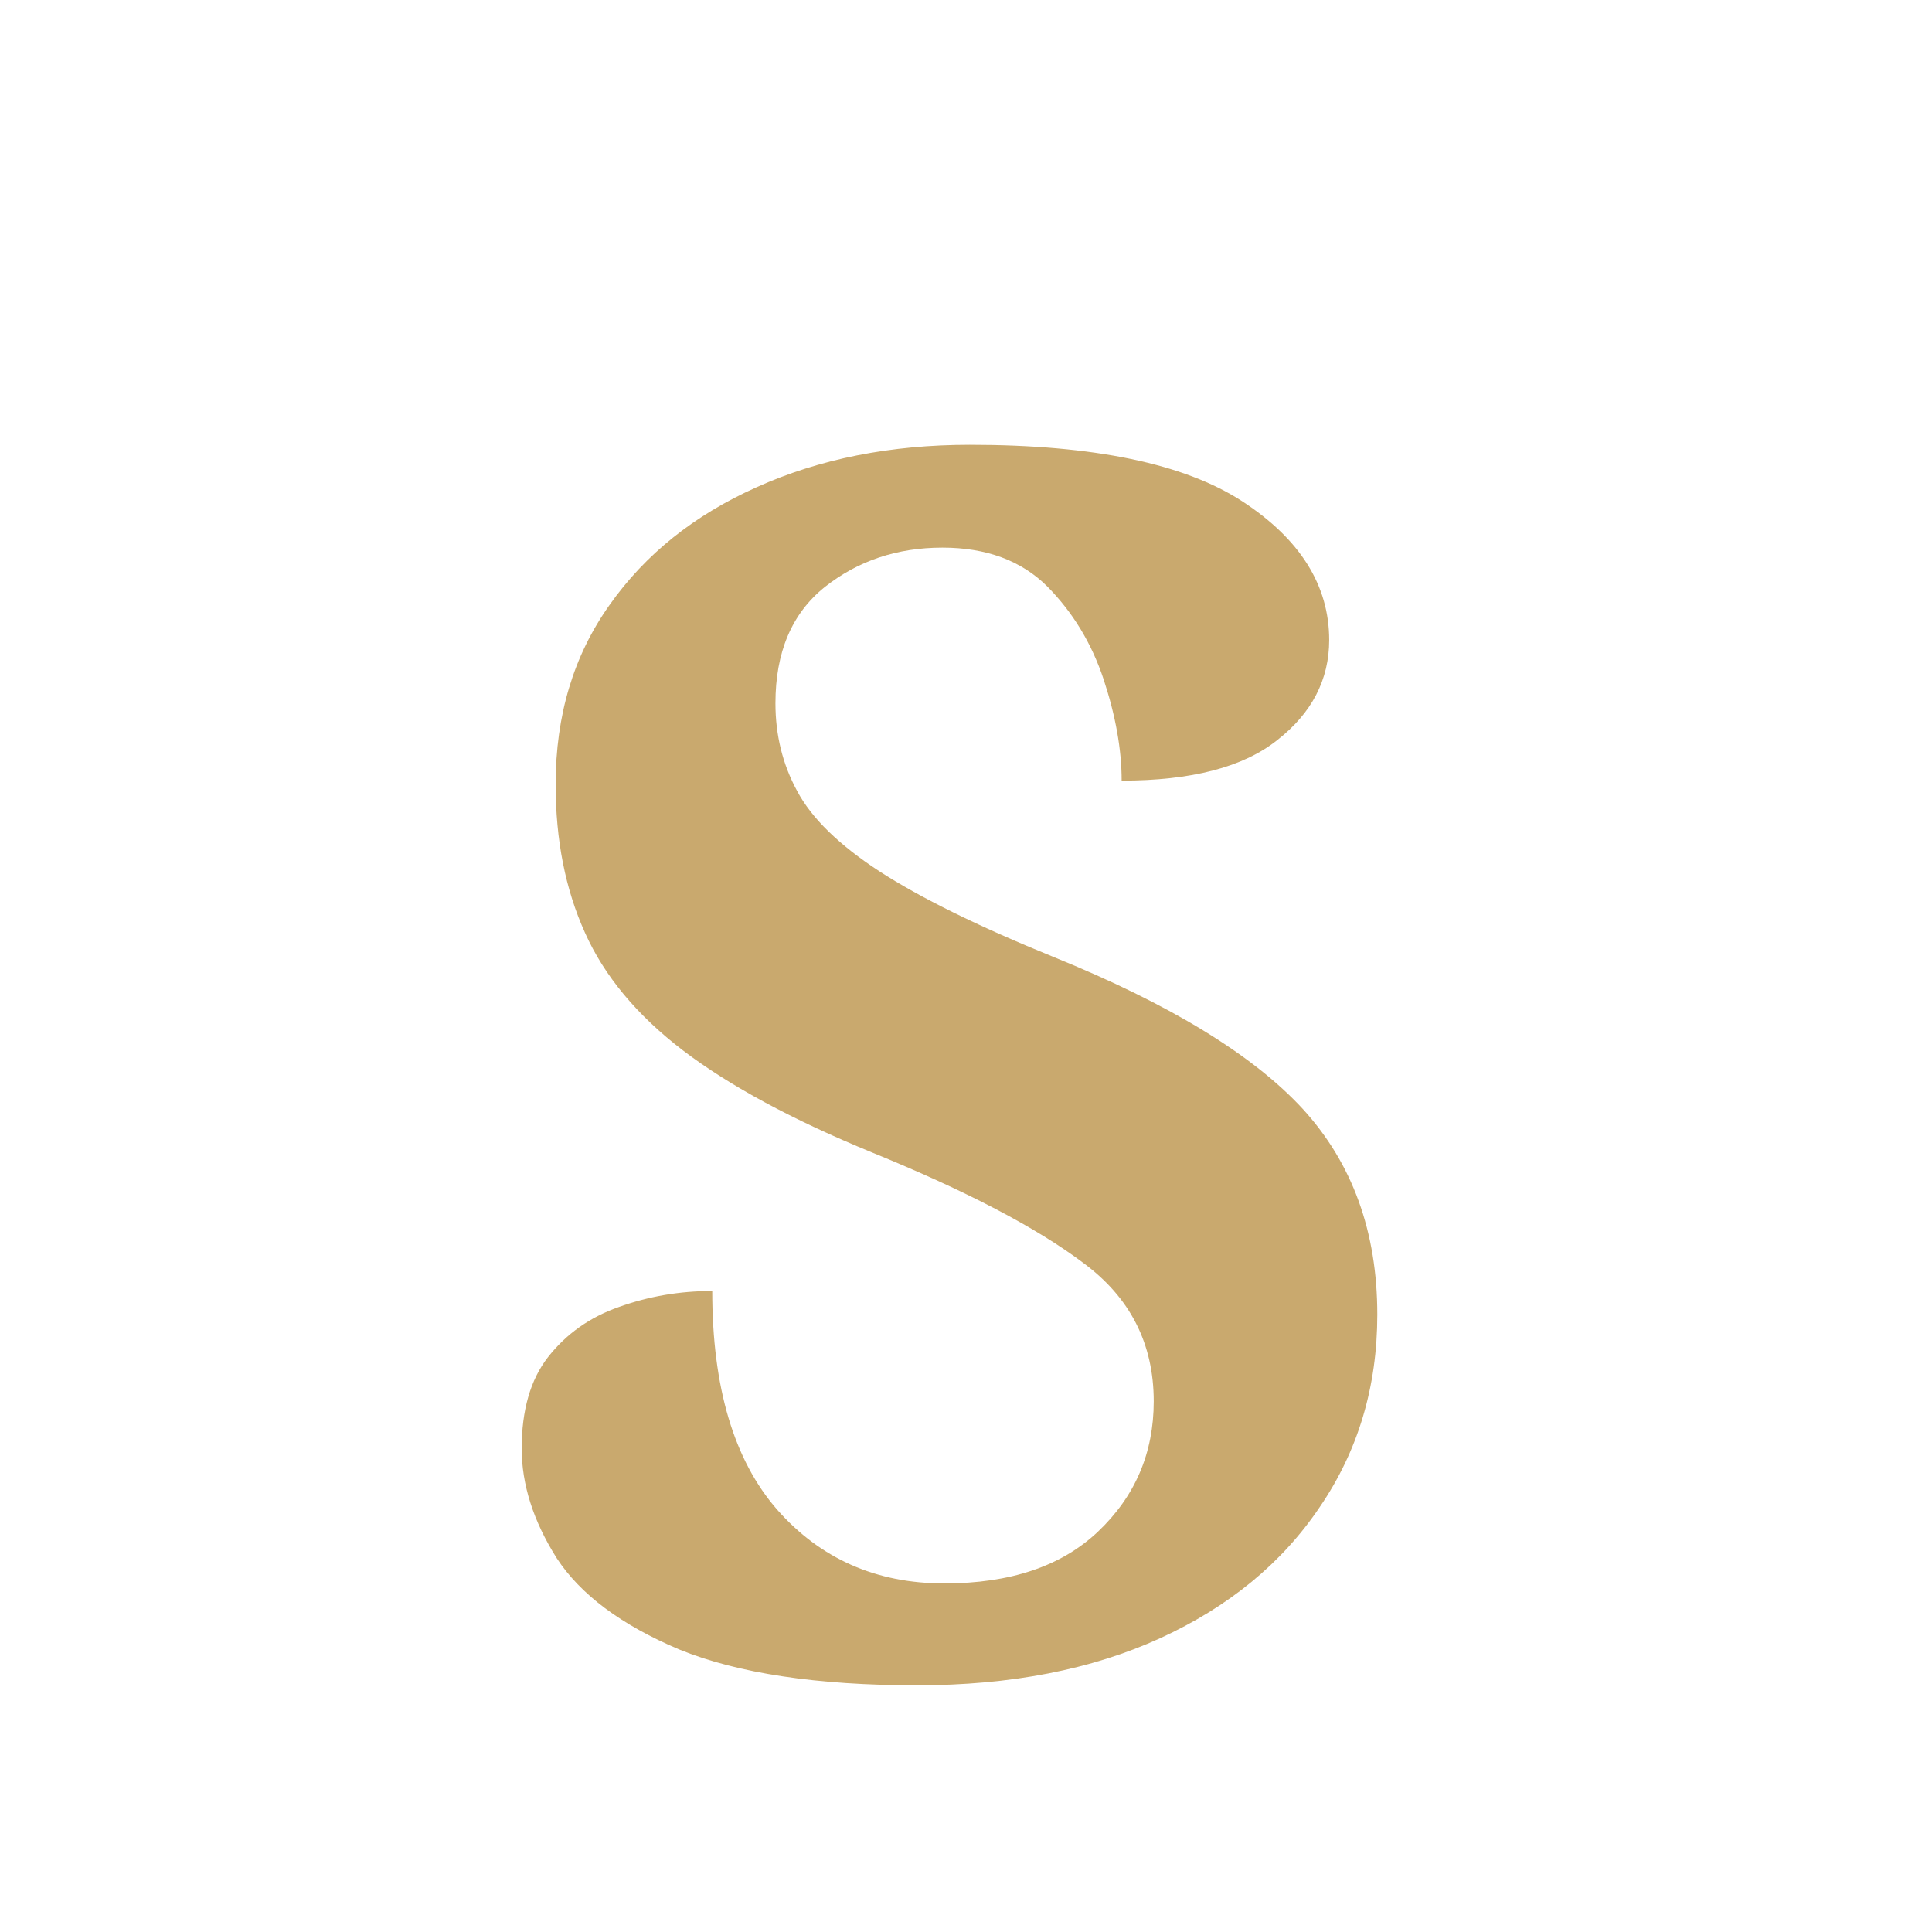
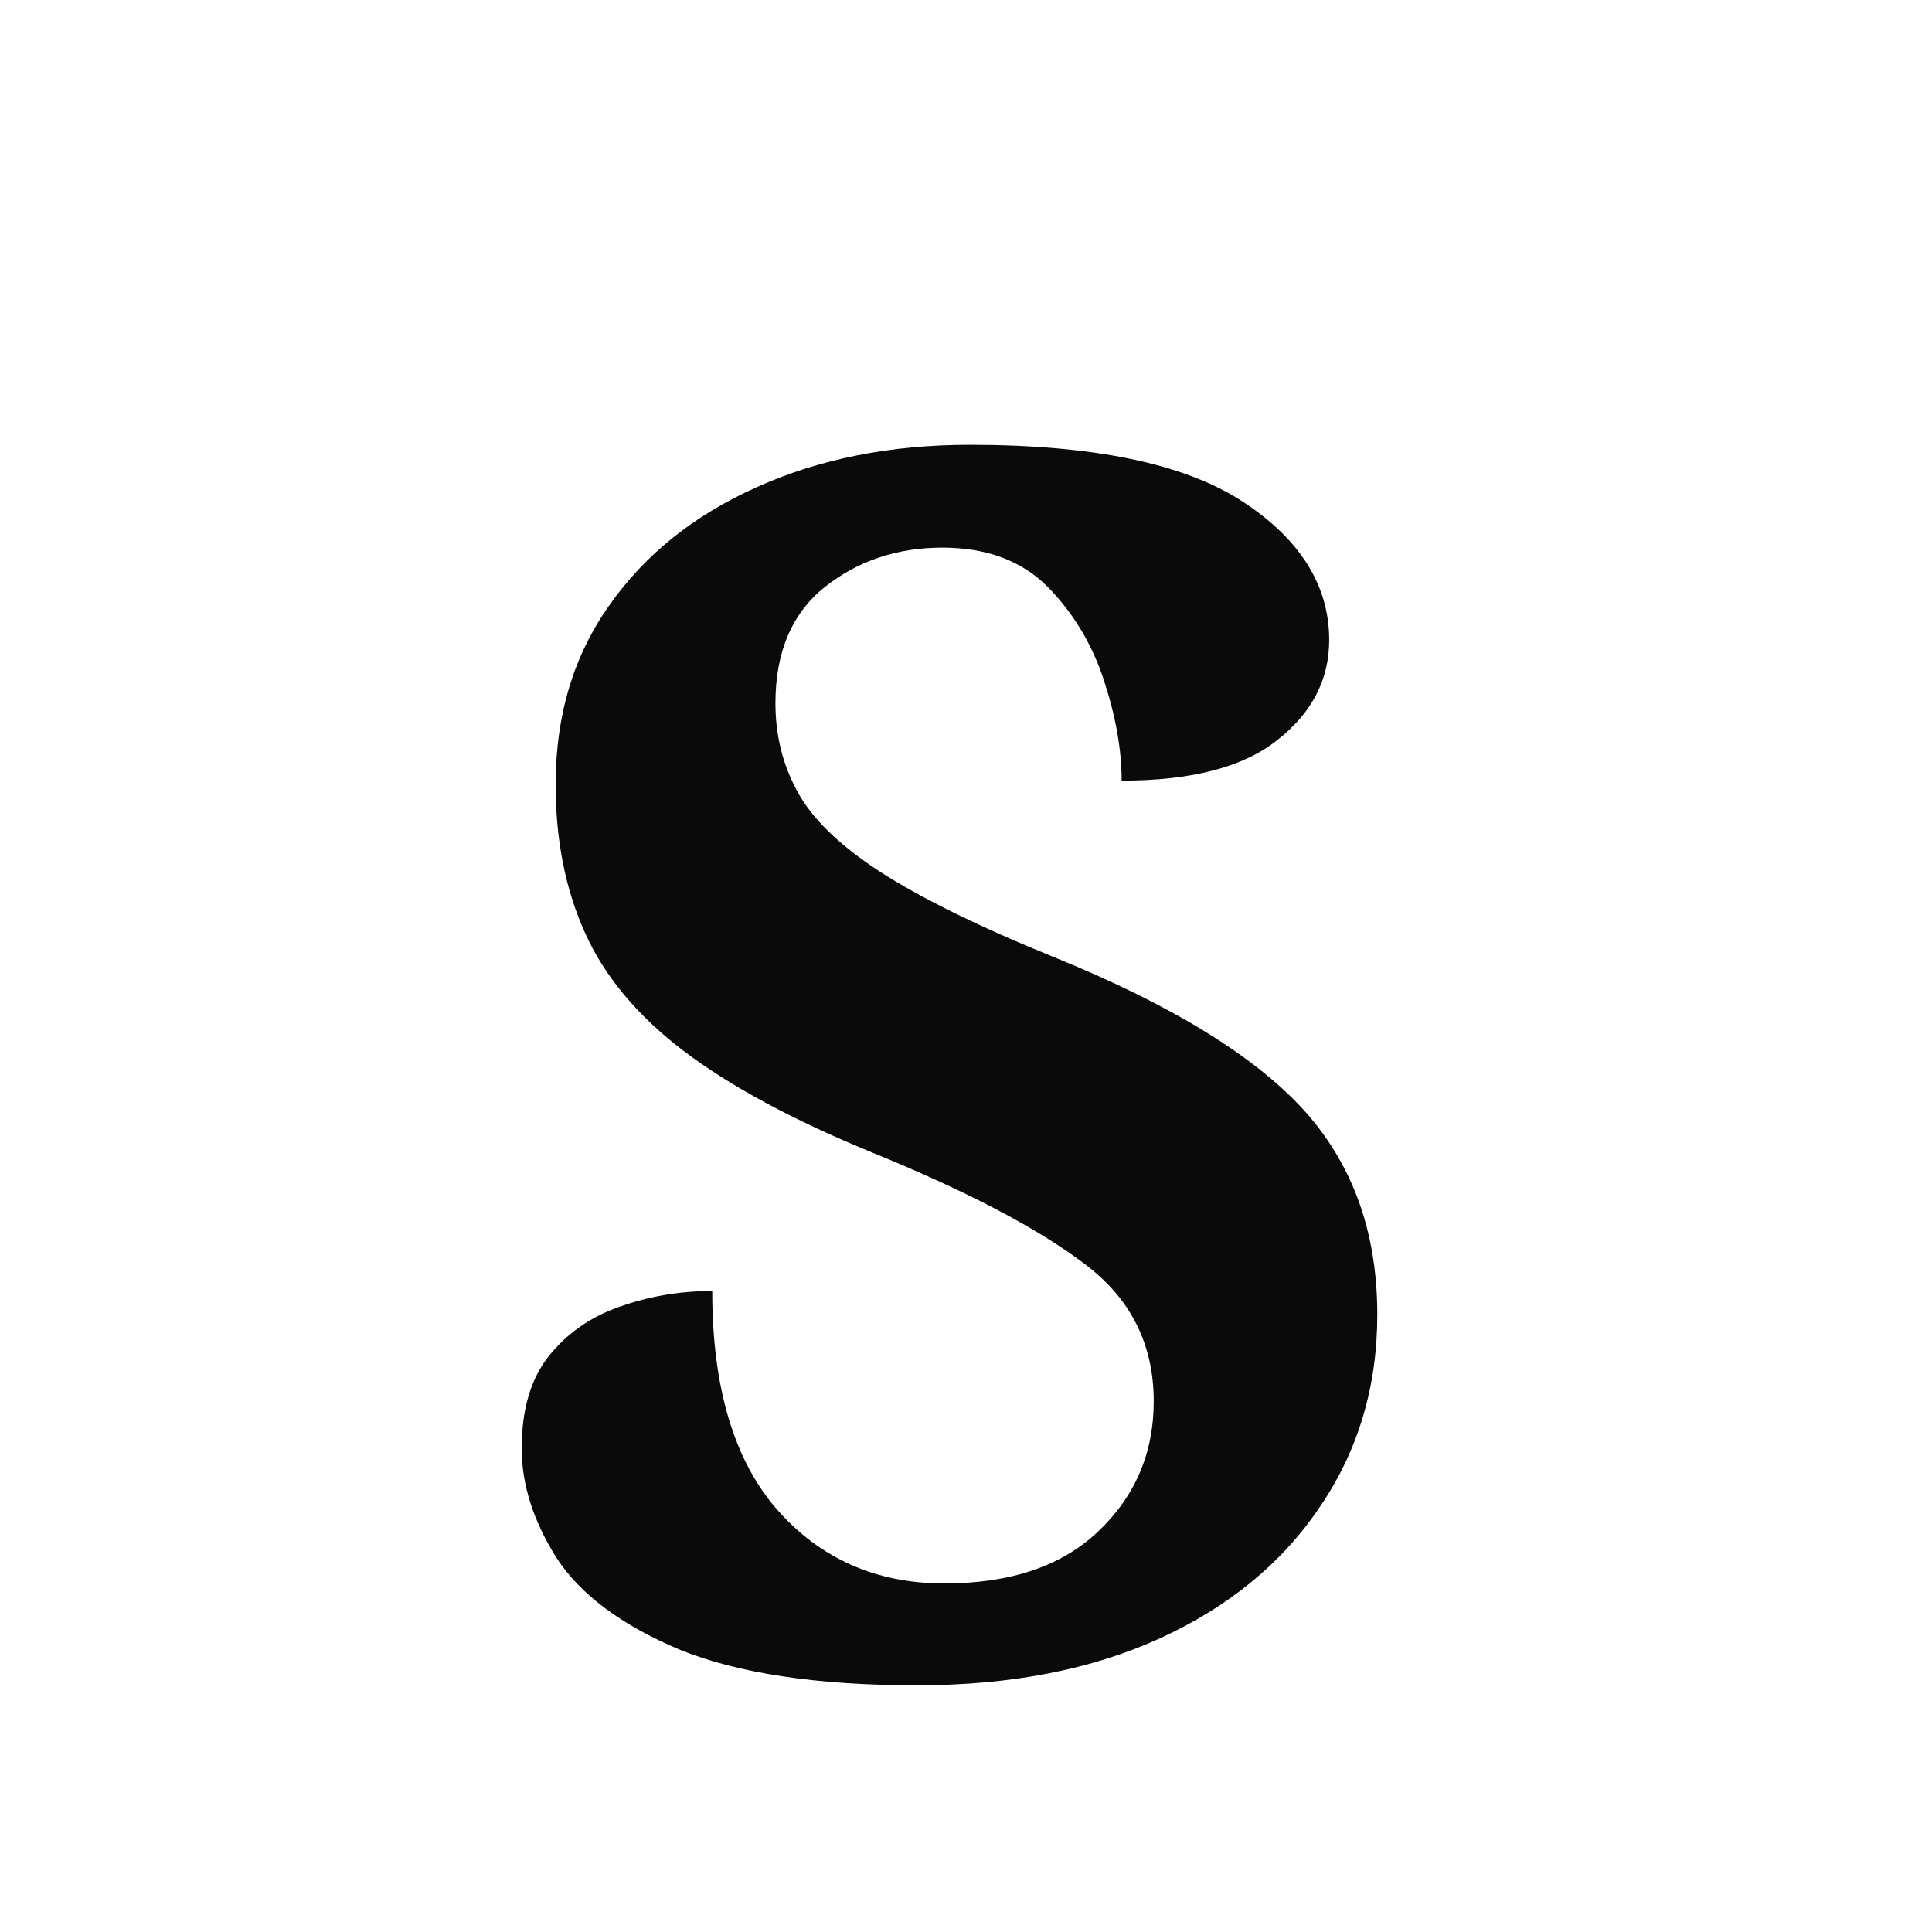
<svg xmlns="http://www.w3.org/2000/svg" viewBox="0 0 32 32">
-   <text x="50%" y="56%" dominant-baseline="middle" text-anchor="middle" font-family="Georgia,serif" font-size="28" font-weight="600" fill="#c9a96e">S</text>
+   <text x="50%" y="56%" dominant-baseline="middle" text-anchor="middle" font-family="Georgia,serif" font-size="28" font-weight="600" fill="#0a0a0a">S</text>
</svg>
